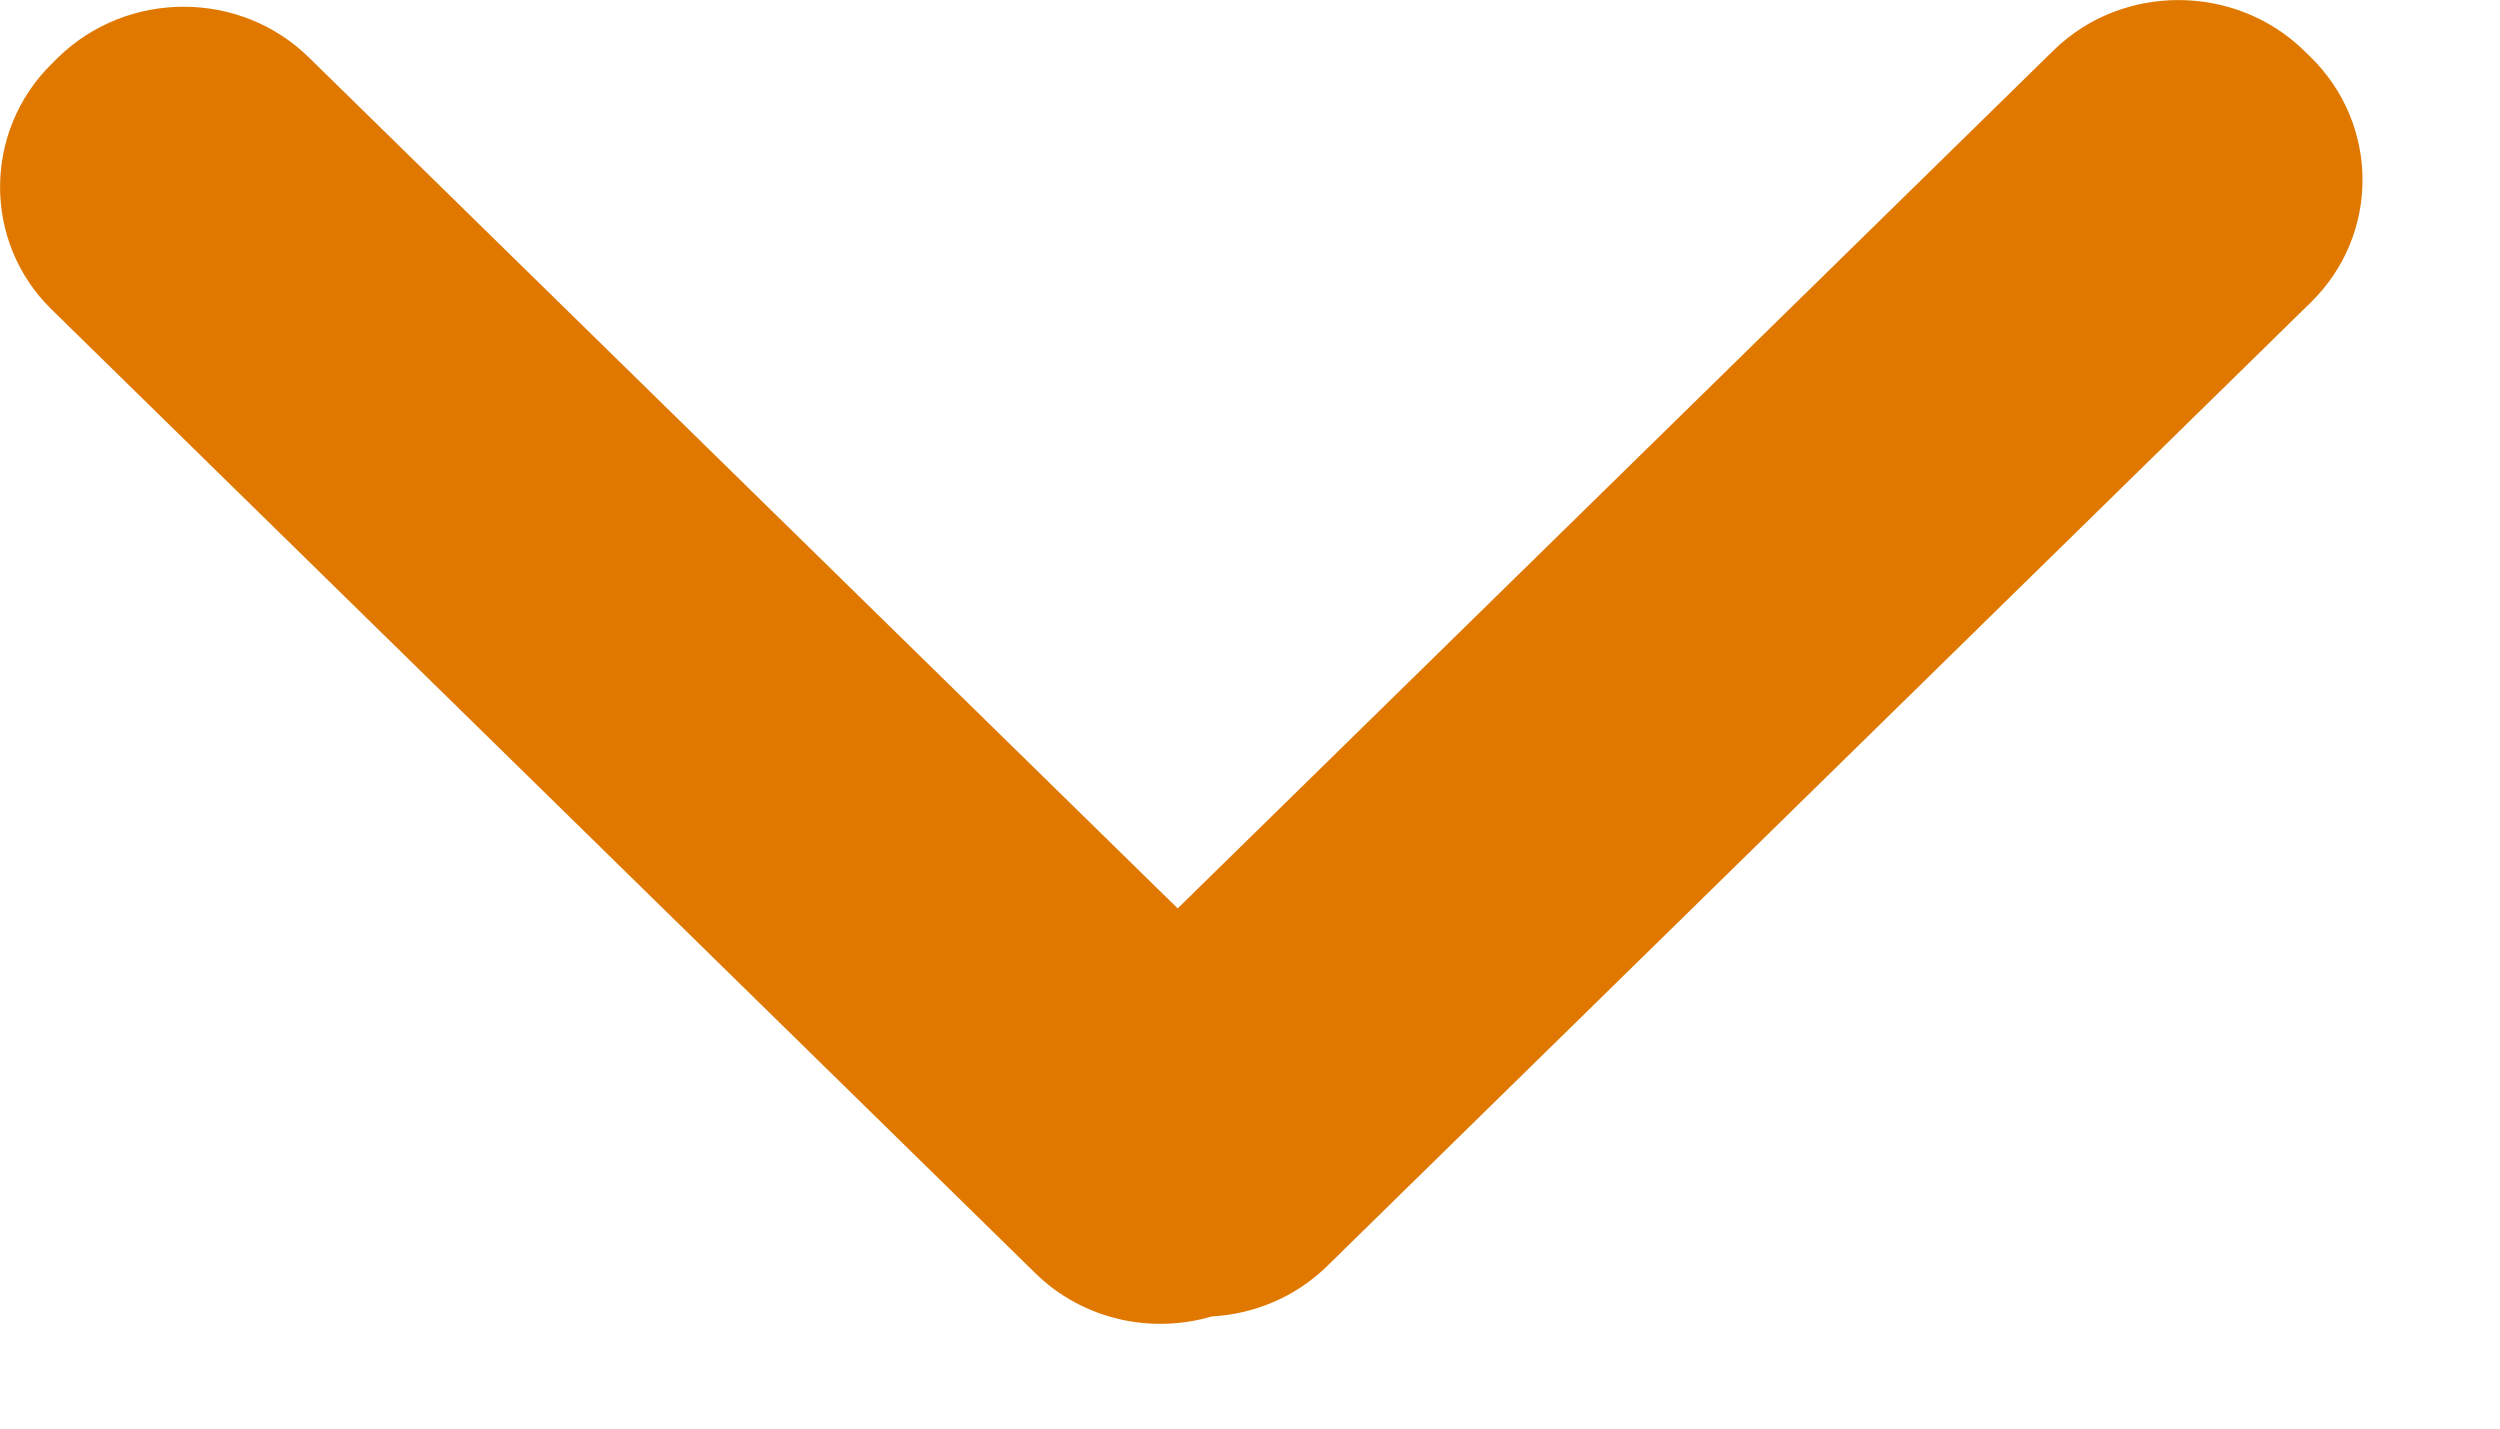
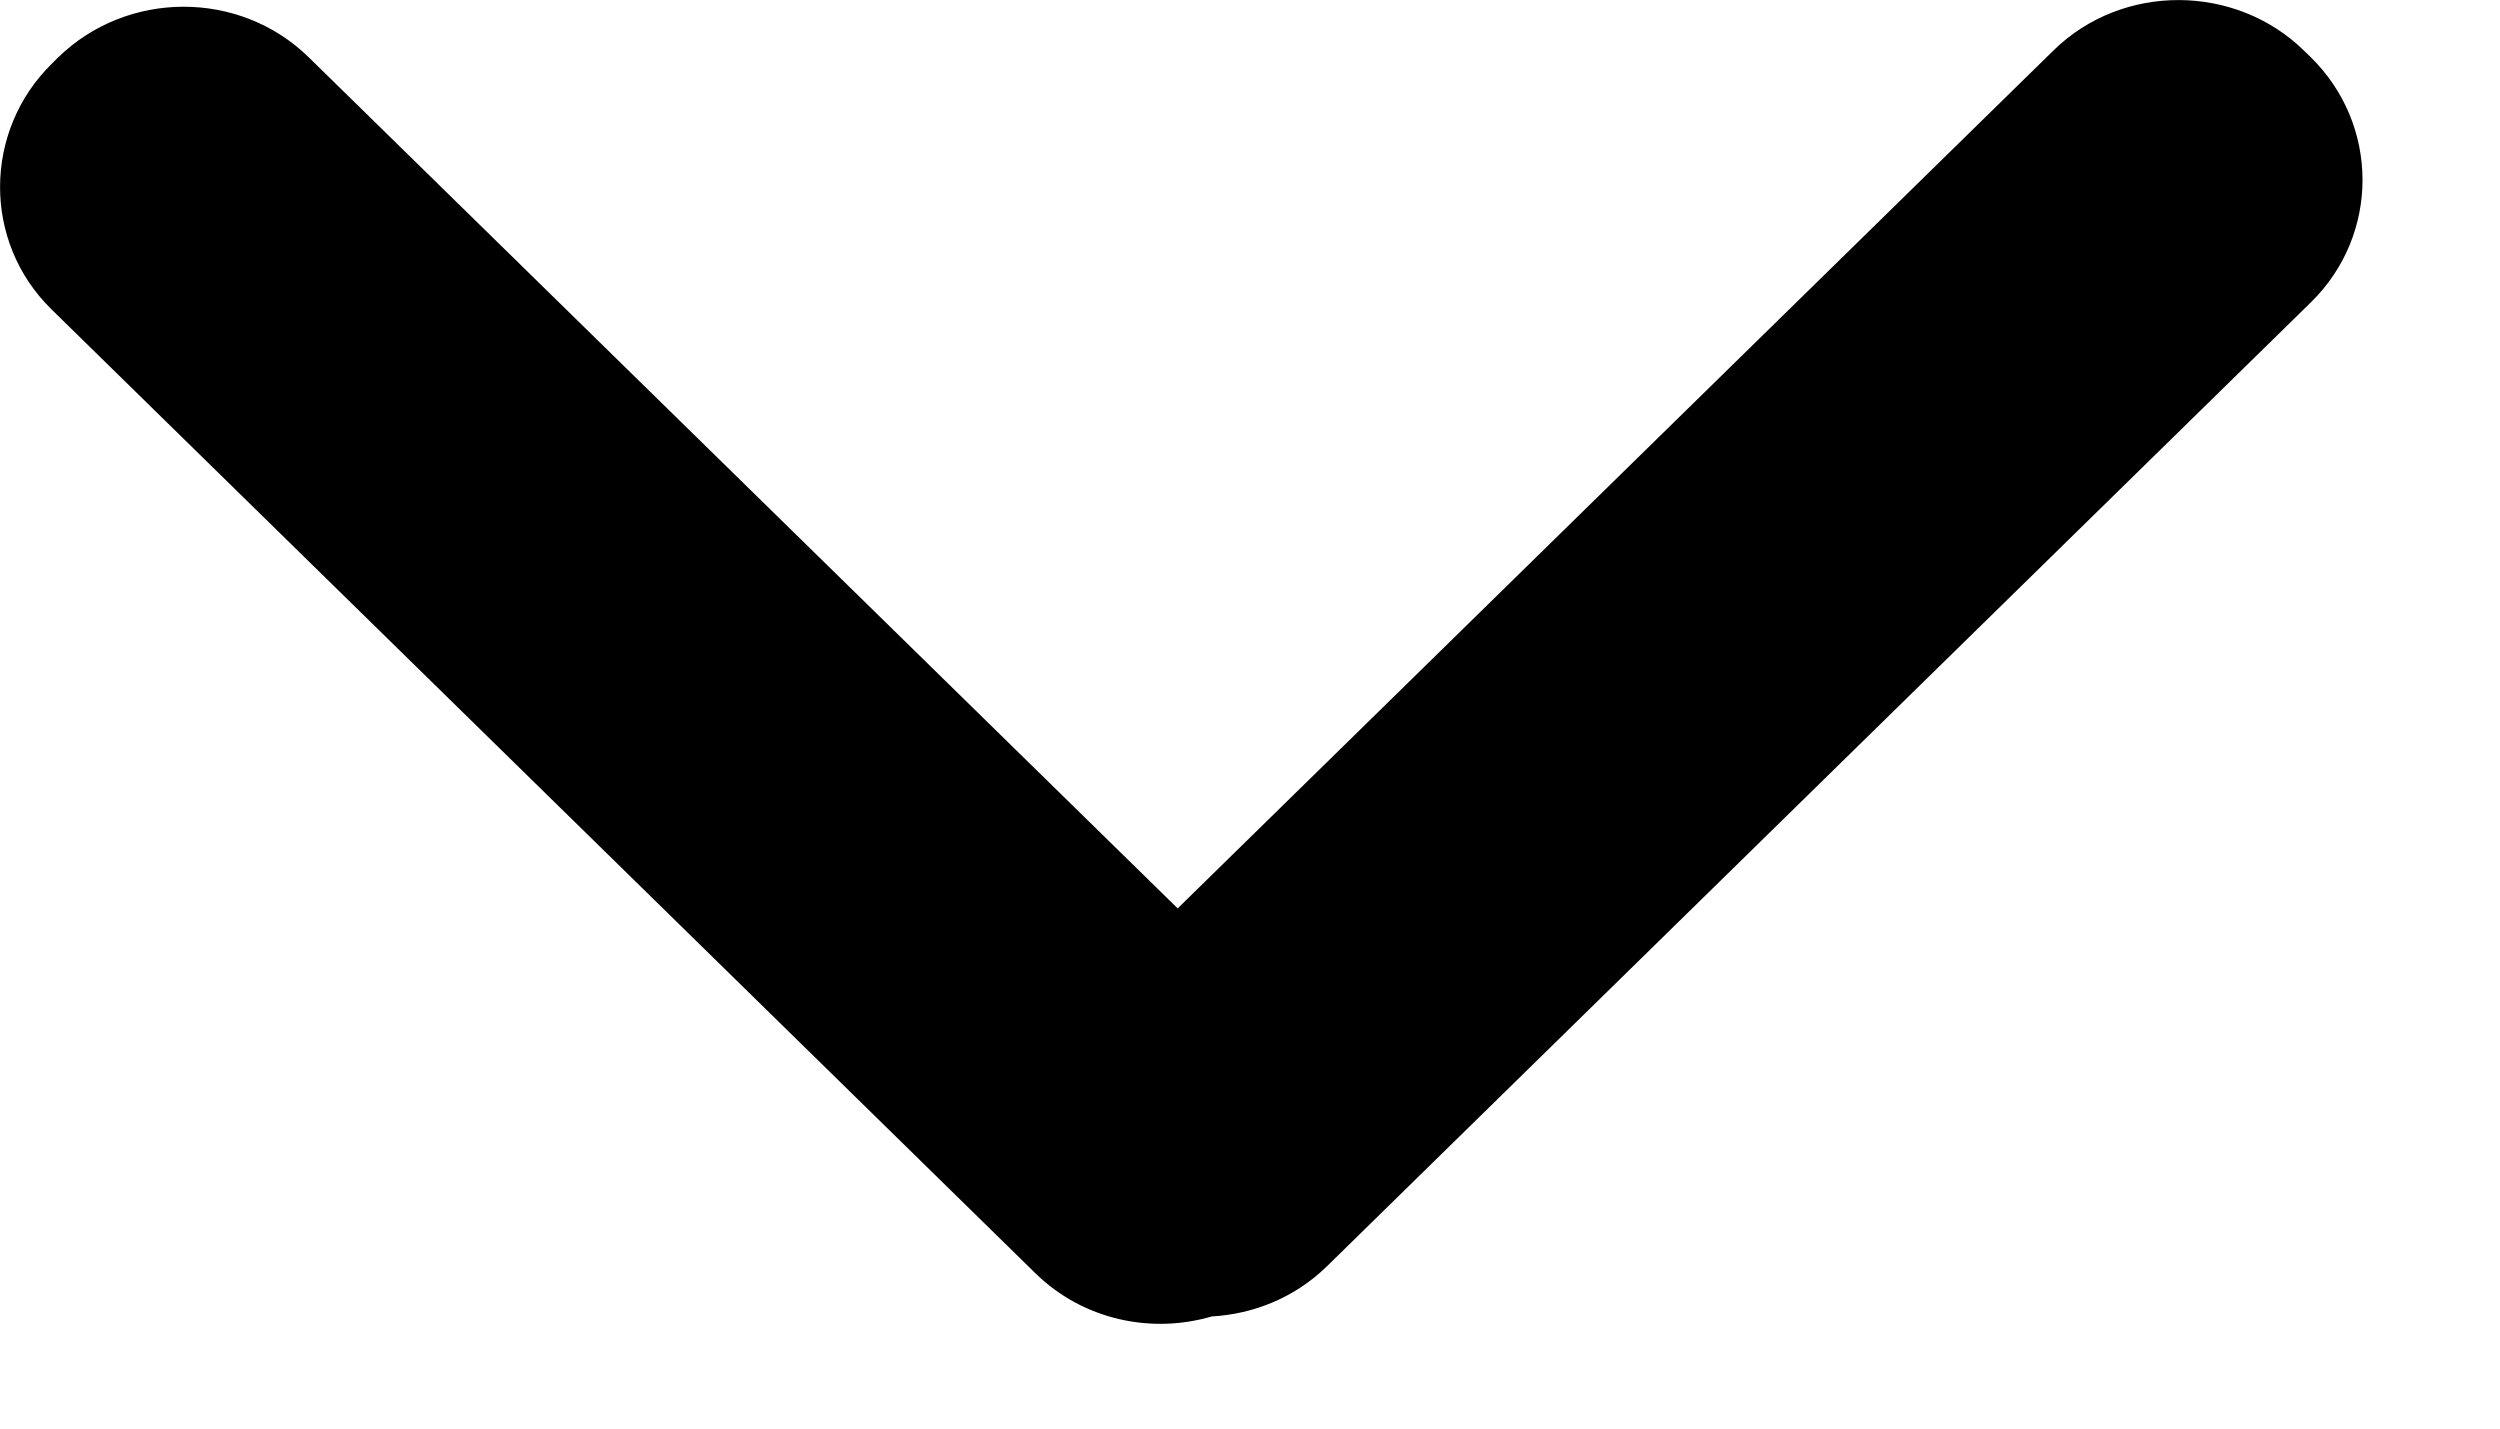
<svg xmlns="http://www.w3.org/2000/svg" width="14px" height="8px" viewBox="0 0 14 8" version="1.1">
  <g id="Page-1" stroke="none" stroke-width="1" fill="none" fill-rule="evenodd">
-     <g id="Icn/Chevron" fill="#E07800" fill-rule="nonzero">
+     <g id="Icn/Chevron" fill="#000000" fill-rule="nonzero">
      <path d="M6.786,7.372 C7.021,7.359 7.252,7.266 7.431,7.091 L12.941,1.693 C13.327,1.315 13.327,0.698 12.938,0.318 L12.904,0.285 C12.521,-0.091 11.887,-0.097 11.5,0.282 L6.595,5.087 L1.729,0.321 C1.343,-0.057 0.713,-0.057 0.324,0.323 L0.291,0.356 C-0.093,0.732 -0.099,1.353 0.288,1.732 L5.798,7.13 C6.064,7.391 6.447,7.472 6.786,7.372 Z" id="Shape" transform="translate(6.615, 3.706592) rotate(0) translate(-6.615, -3.706592) " />
    </g>
  </g>
</svg>
